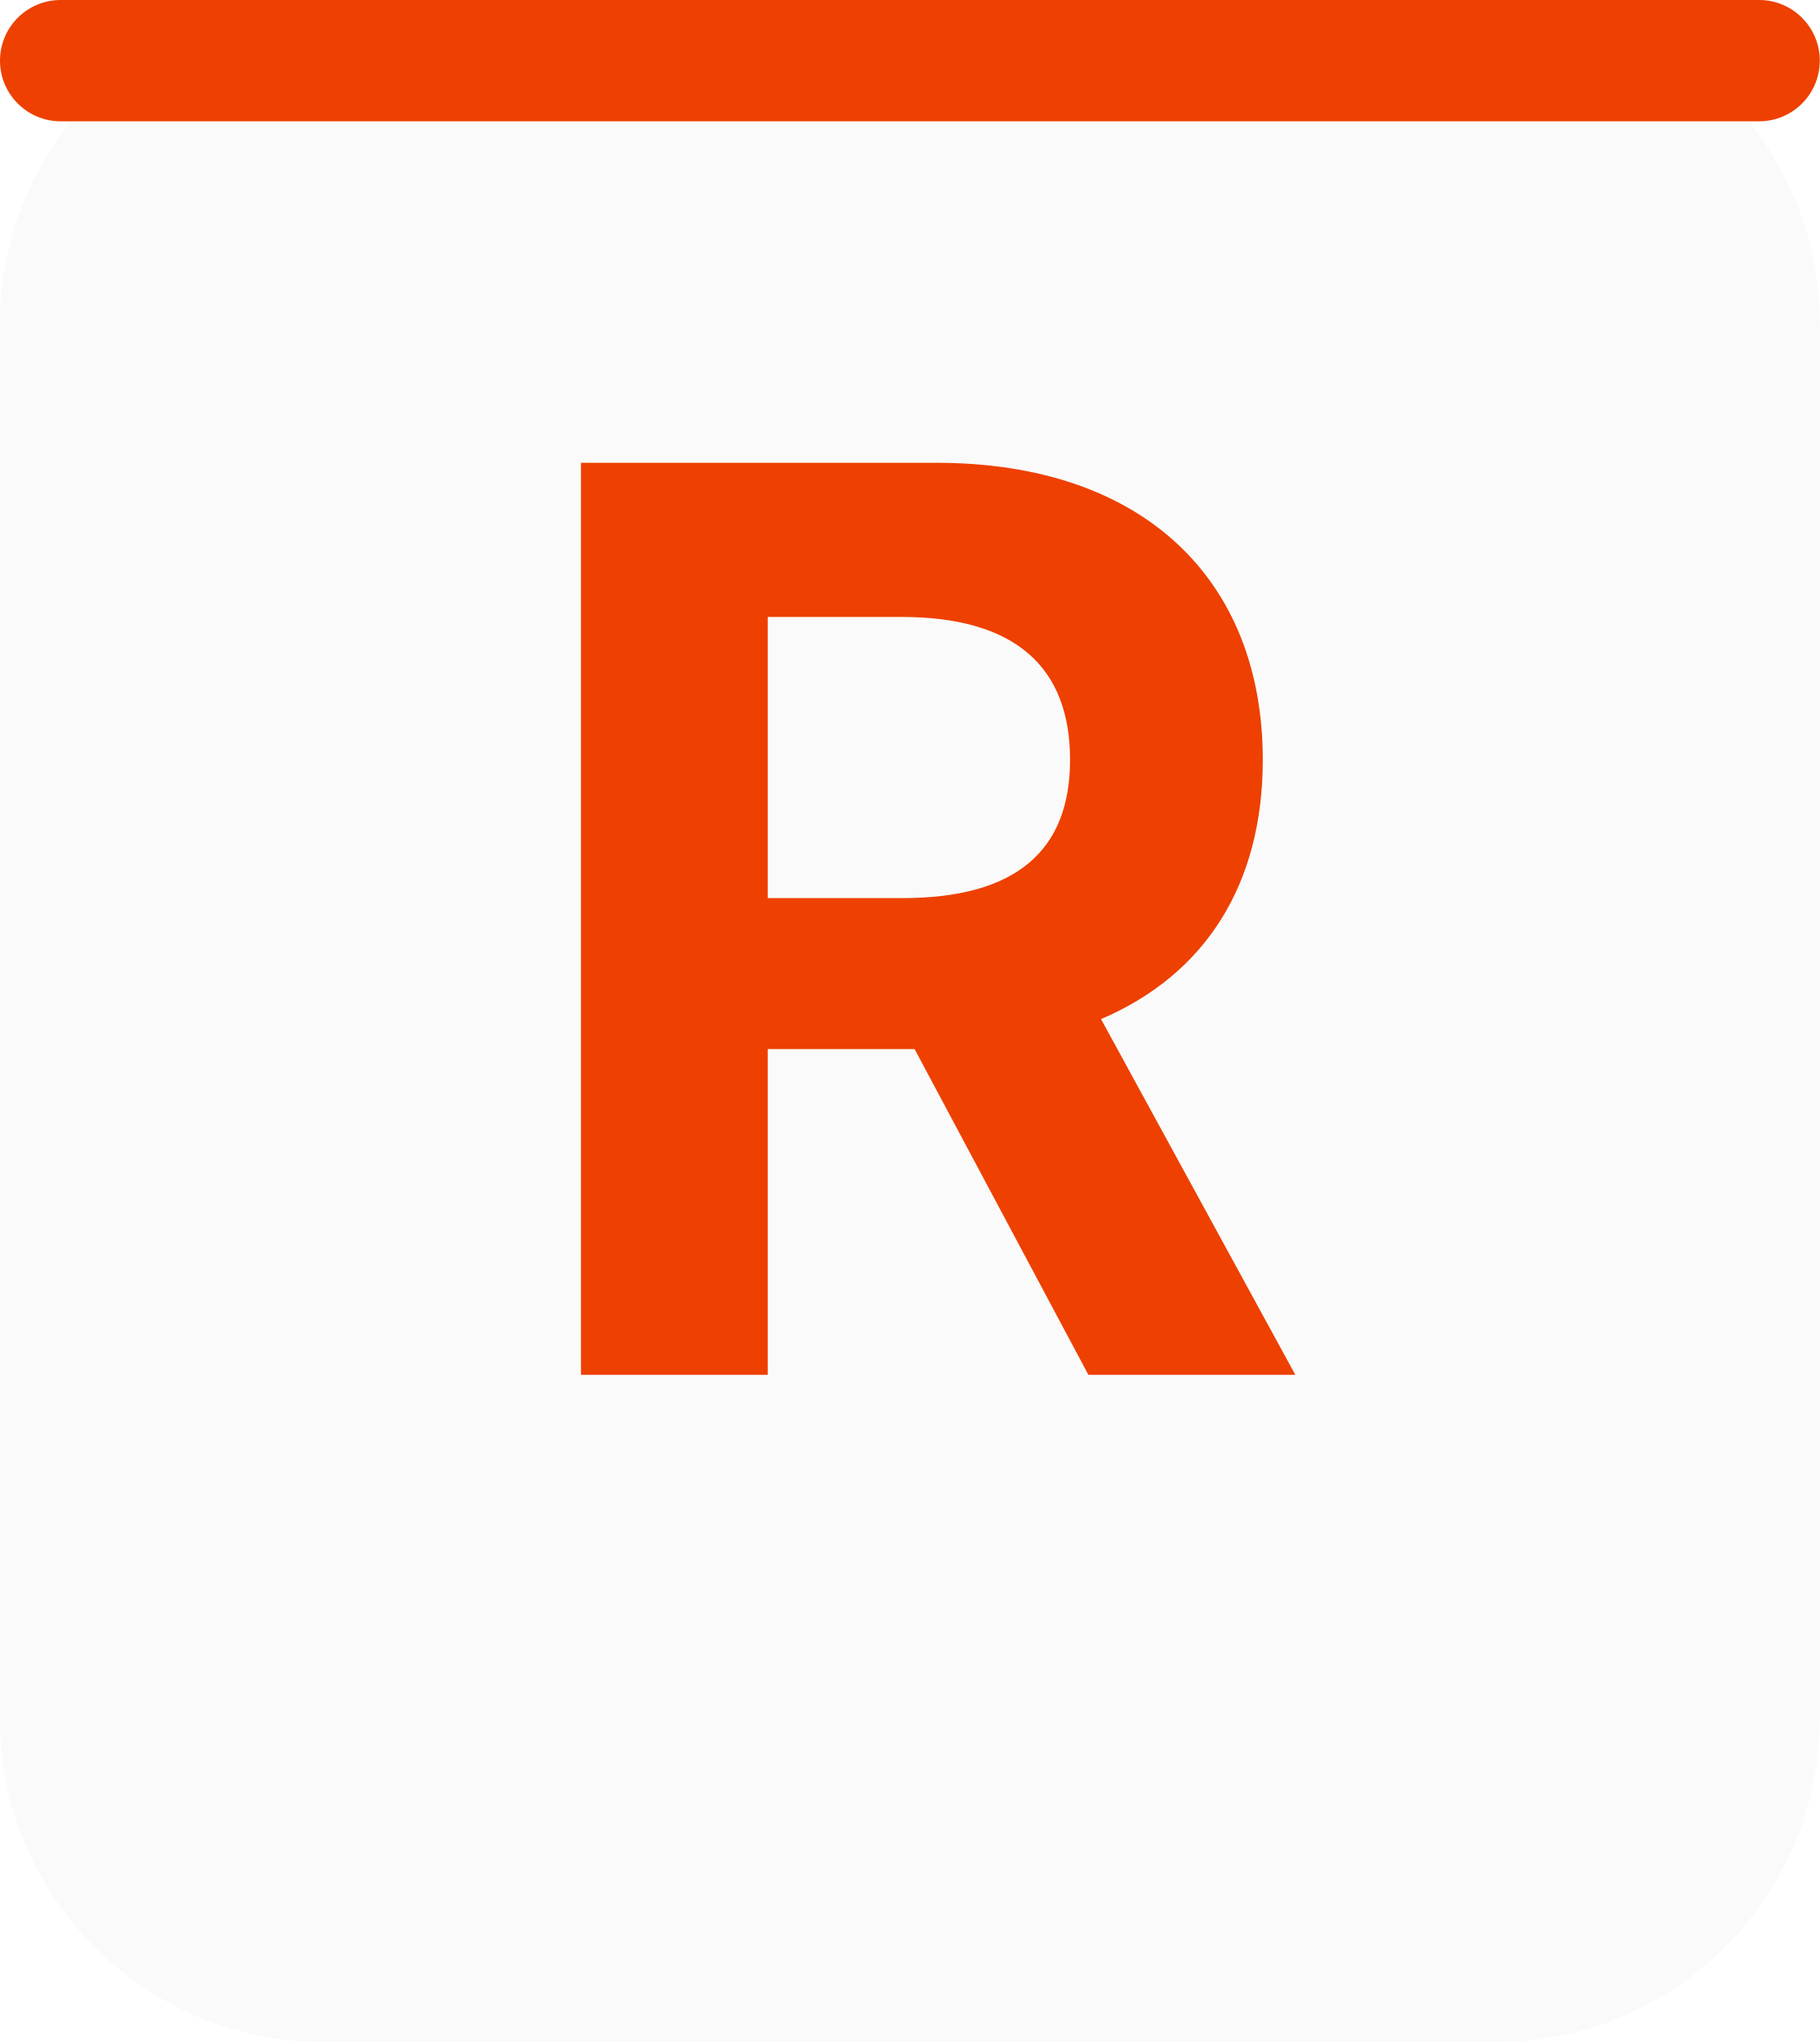
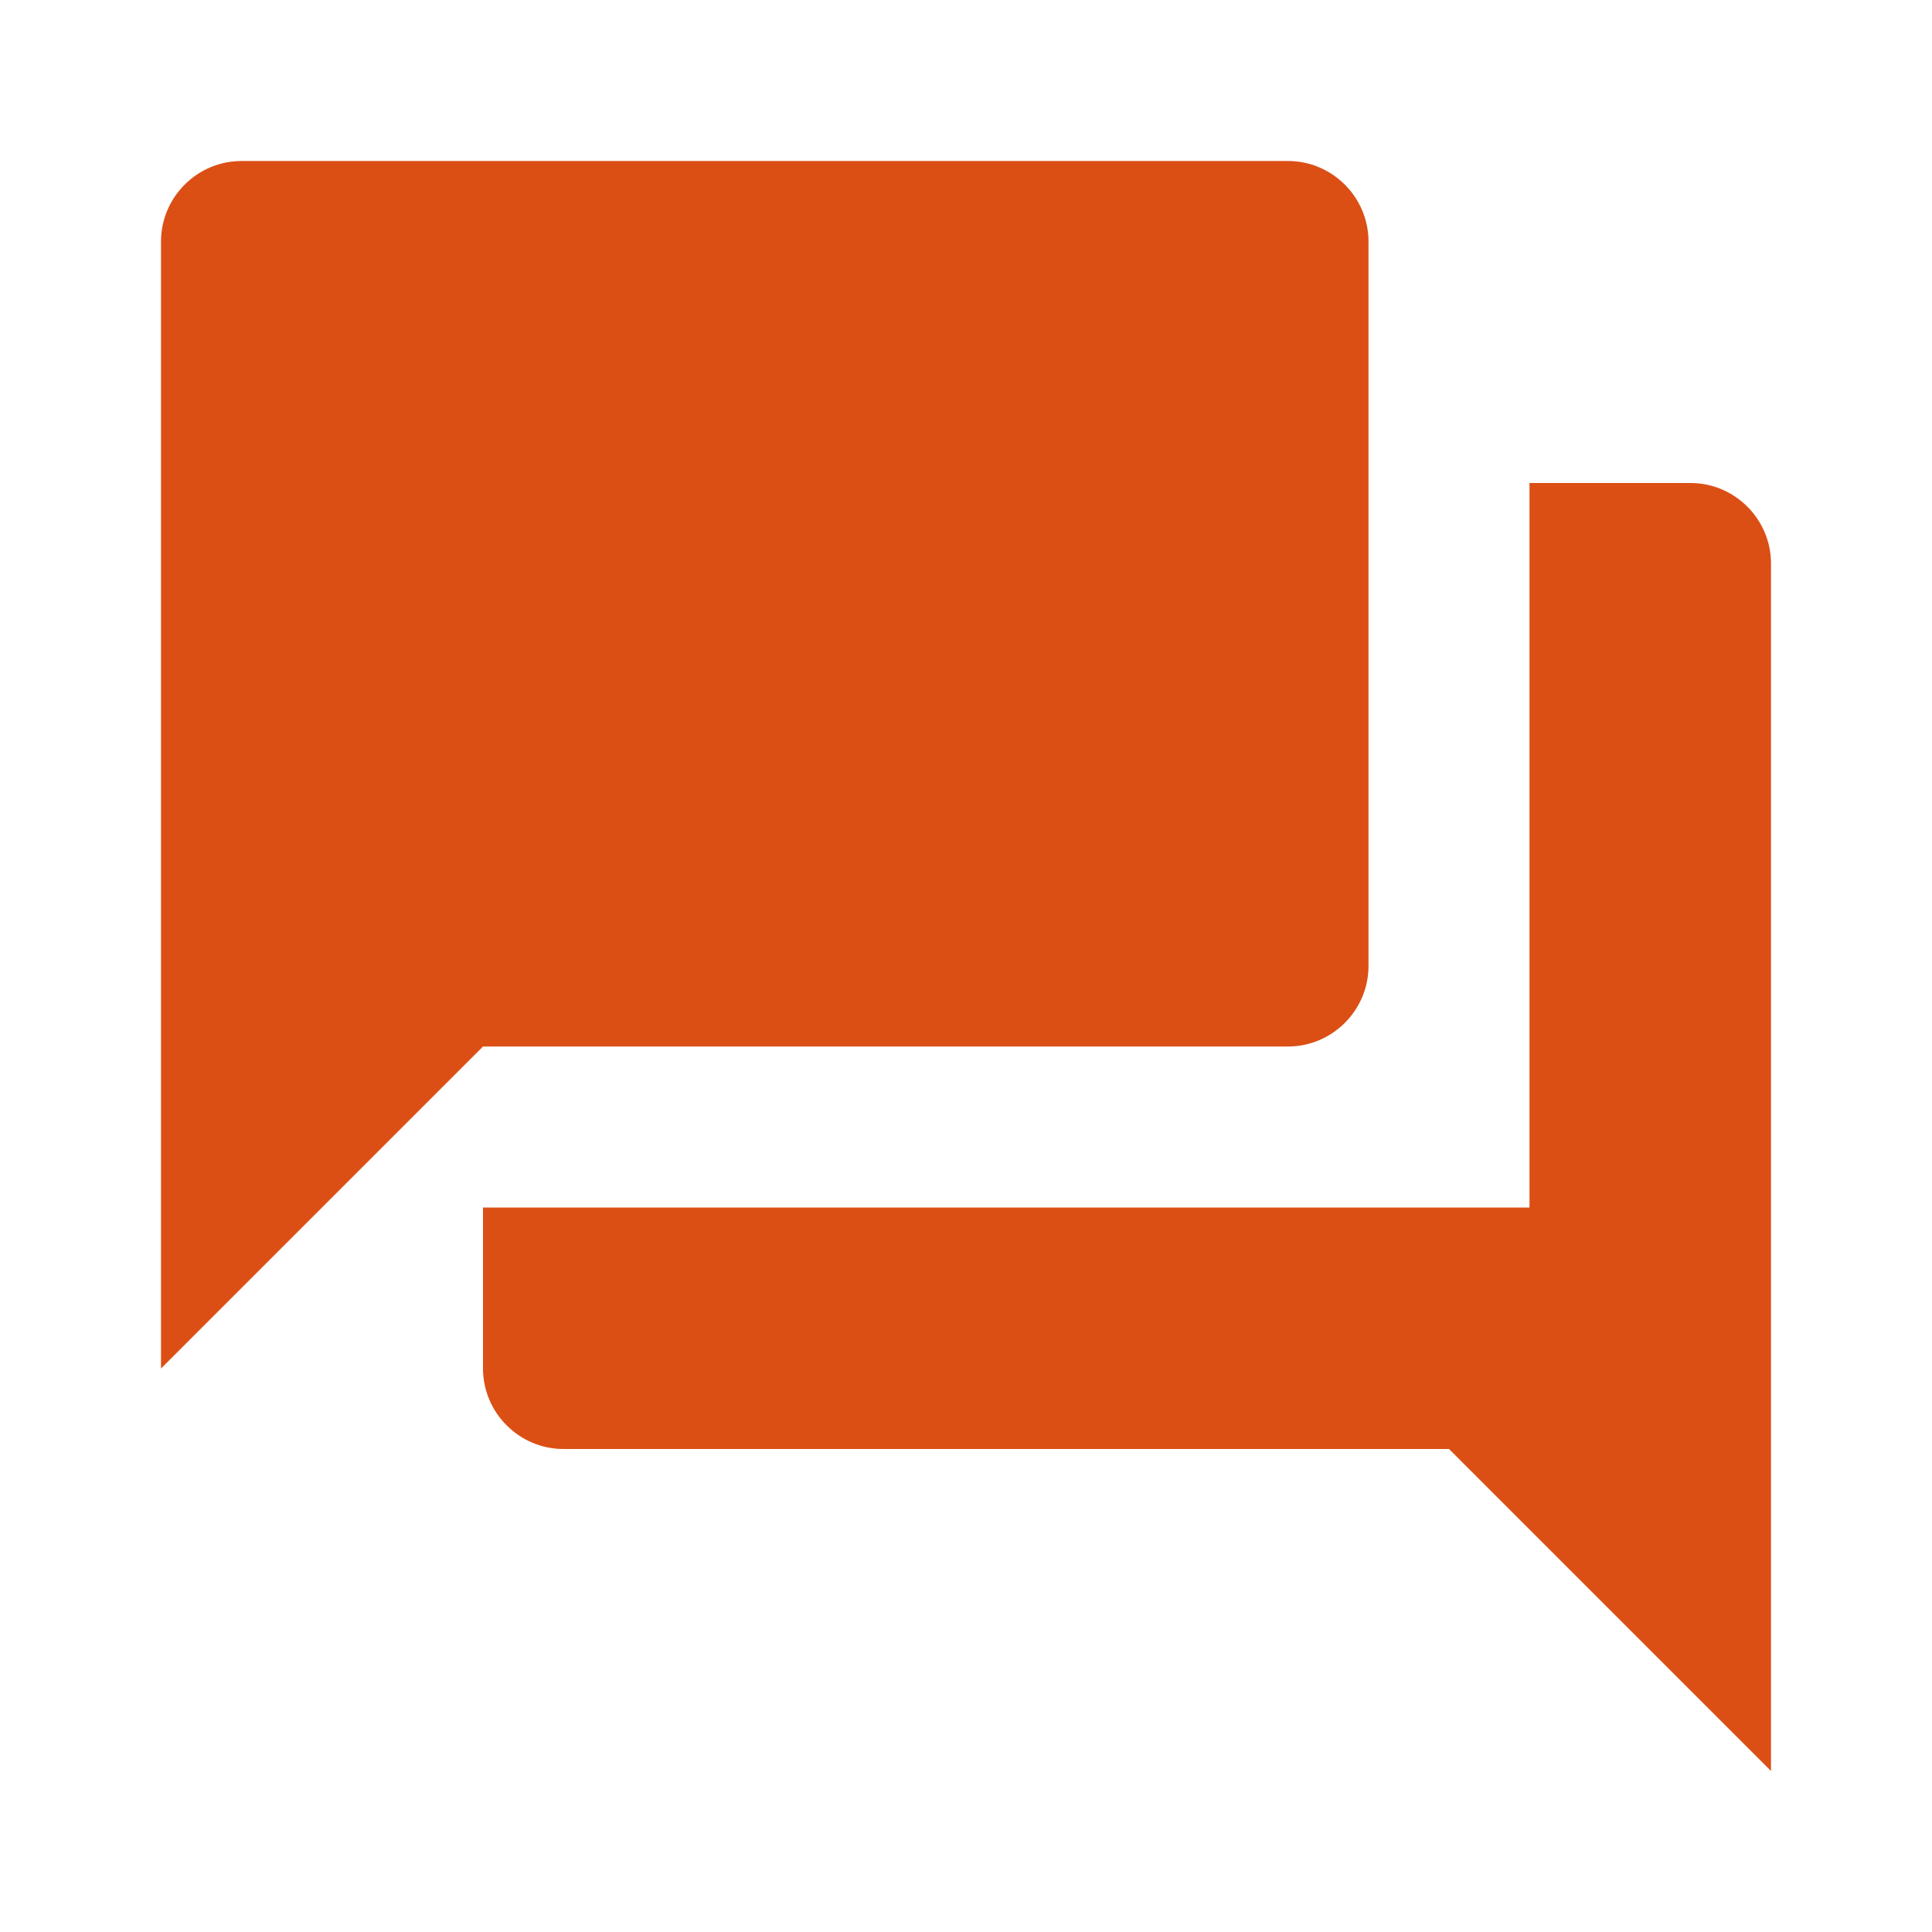
- <svg xmlns="http://www.w3.org/2000/svg" width="90" height="101" viewBox="0 0 90 101" fill="none">
-   <rect x="0" y="0" width="90" height="101" rx="16" fill="#fafafa" />
-   <rect x="0" y="0" width="90" height="6" rx="3" fill="#EE4000" />
-   <text x="45" y="68" font-family="system-ui, -apple-system, sans-serif" font-size="62" font-weight="700" fill="#EE4000" text-anchor="middle">R</text>
+ <svg xmlns="http://www.w3.org/2000/svg" width="24" height="24" viewBox="0 0 24 24" fill="none">
+   <path d="M21 6h-2v9H6v2c0 .55.45 1 1 1h11l4 4V7c0-.55-.45-1-1-1m-4 6V3c0-.55-.45-1-1-1H3c-.55 0-1 .45-1 1v14l4-4h10c.55 0 1-.45 1-1" fill="#DB4F15" />
</svg>
